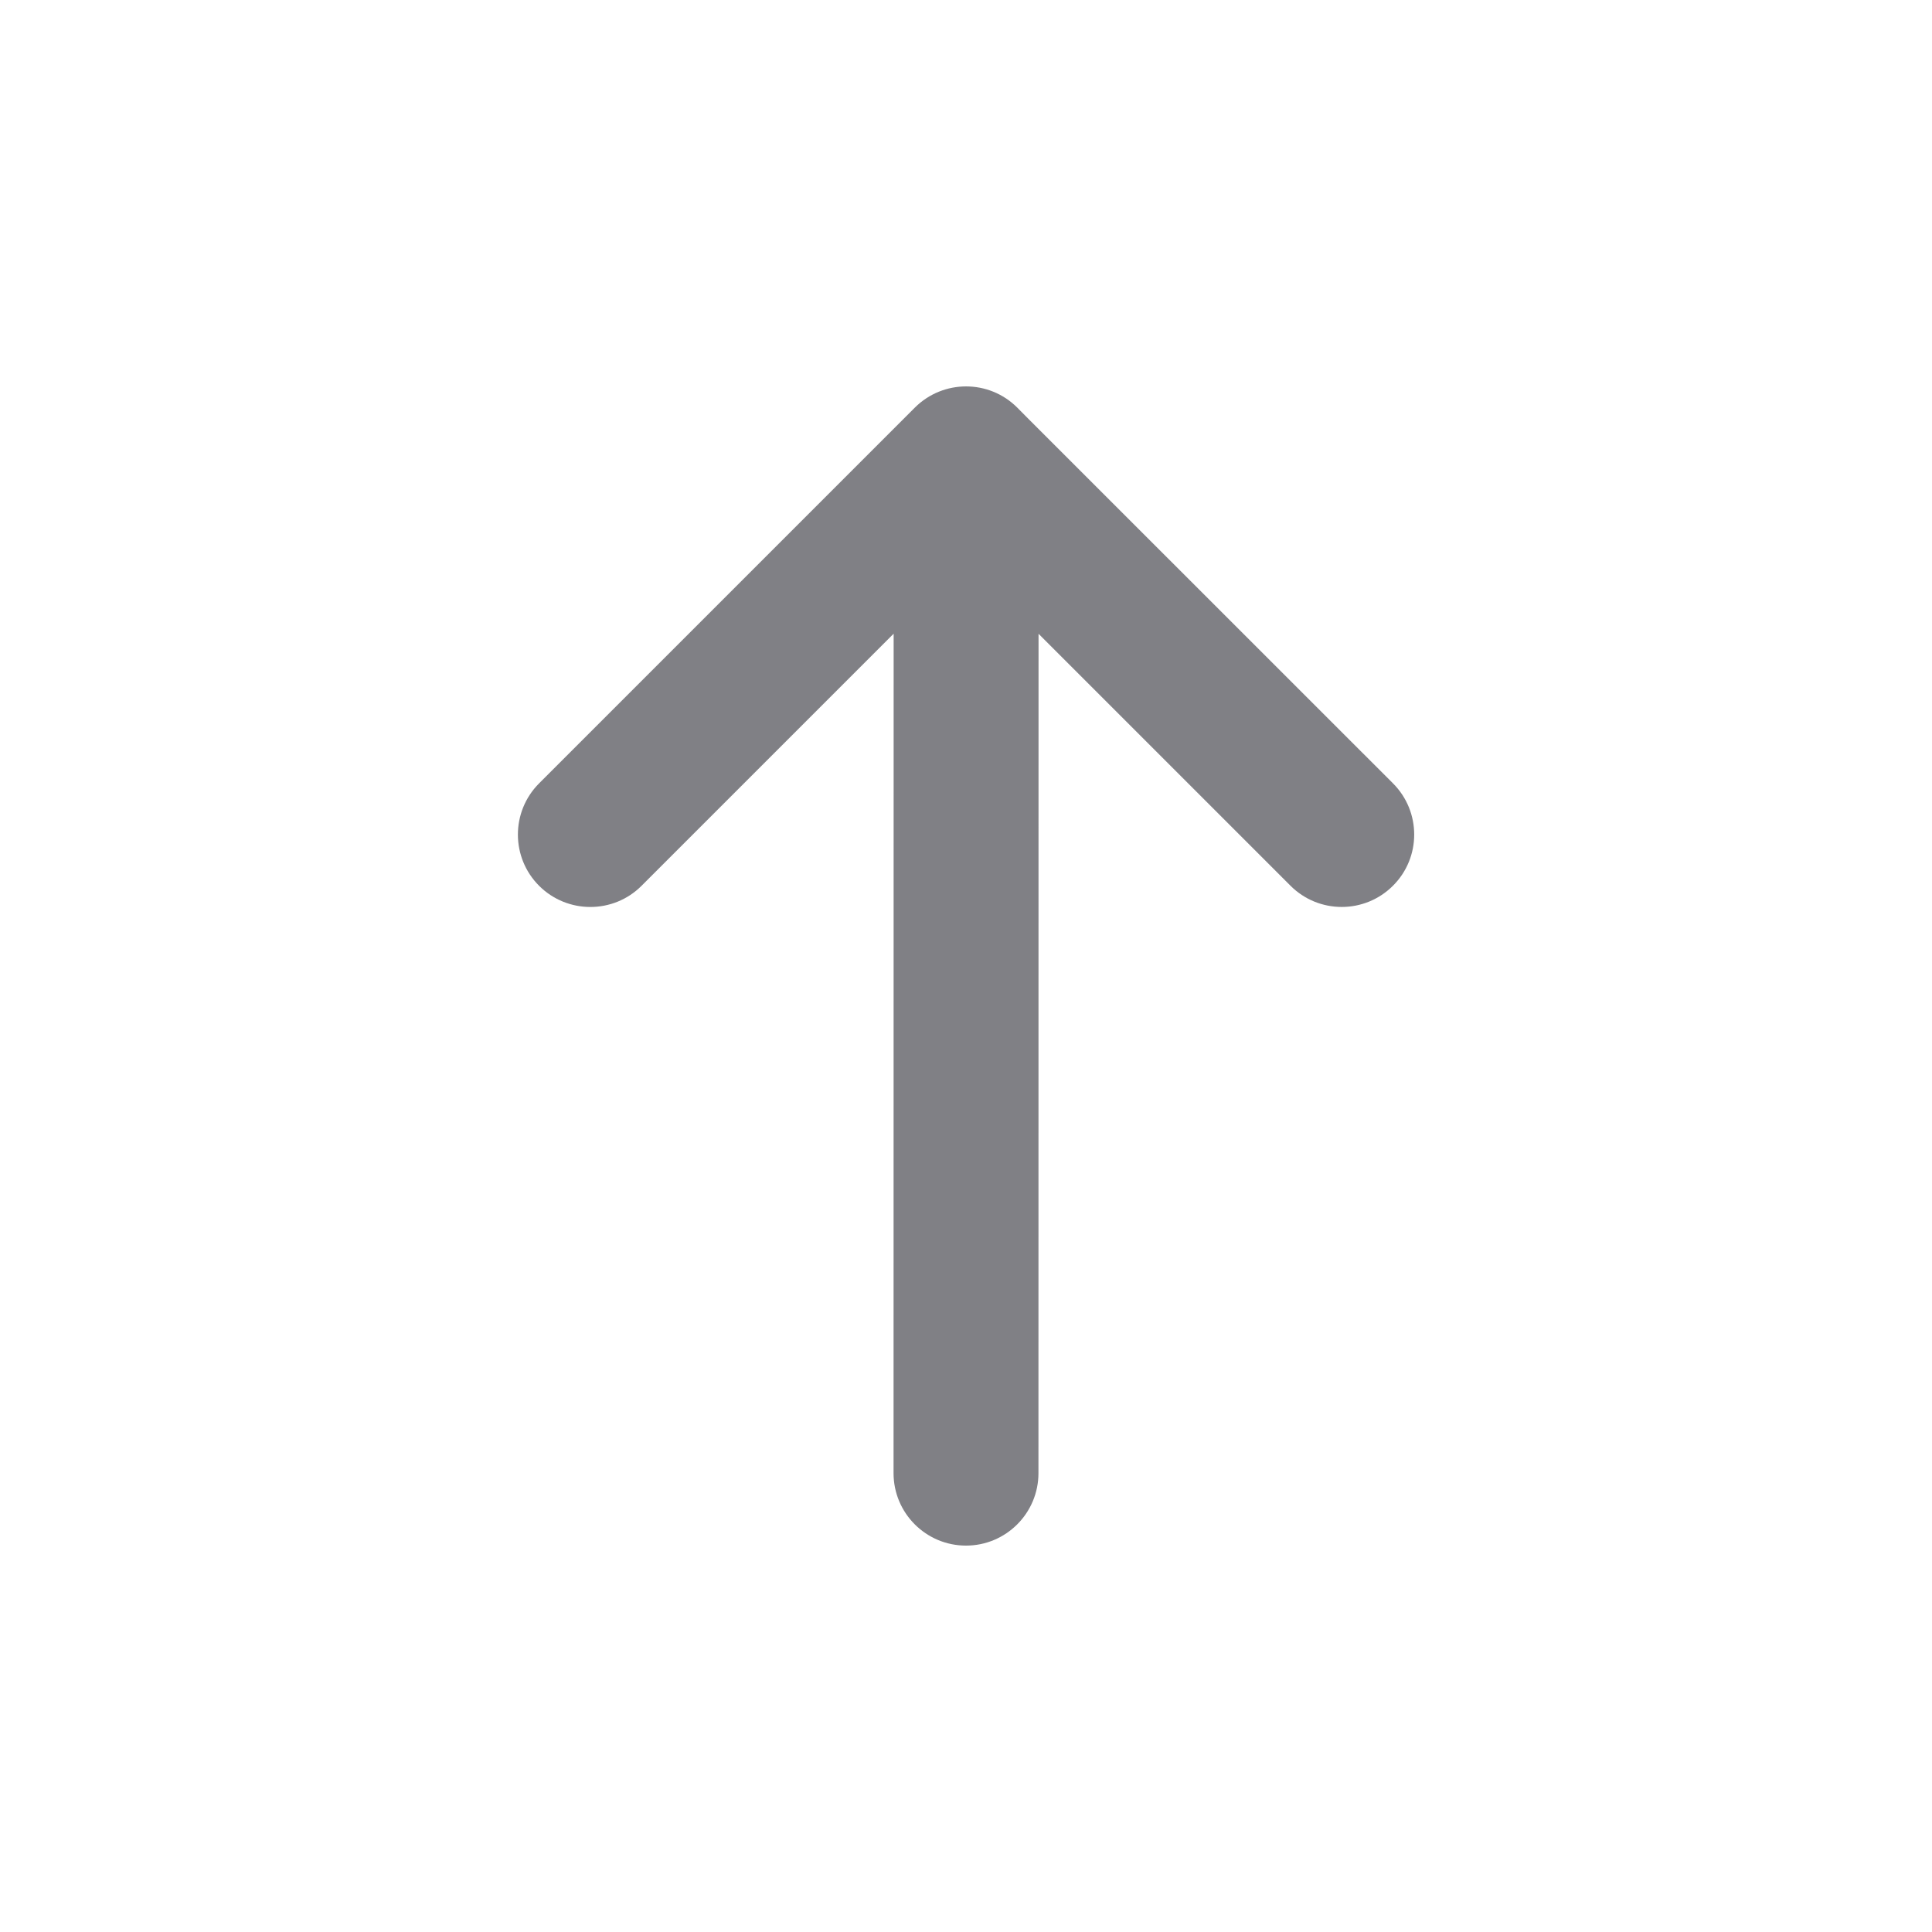
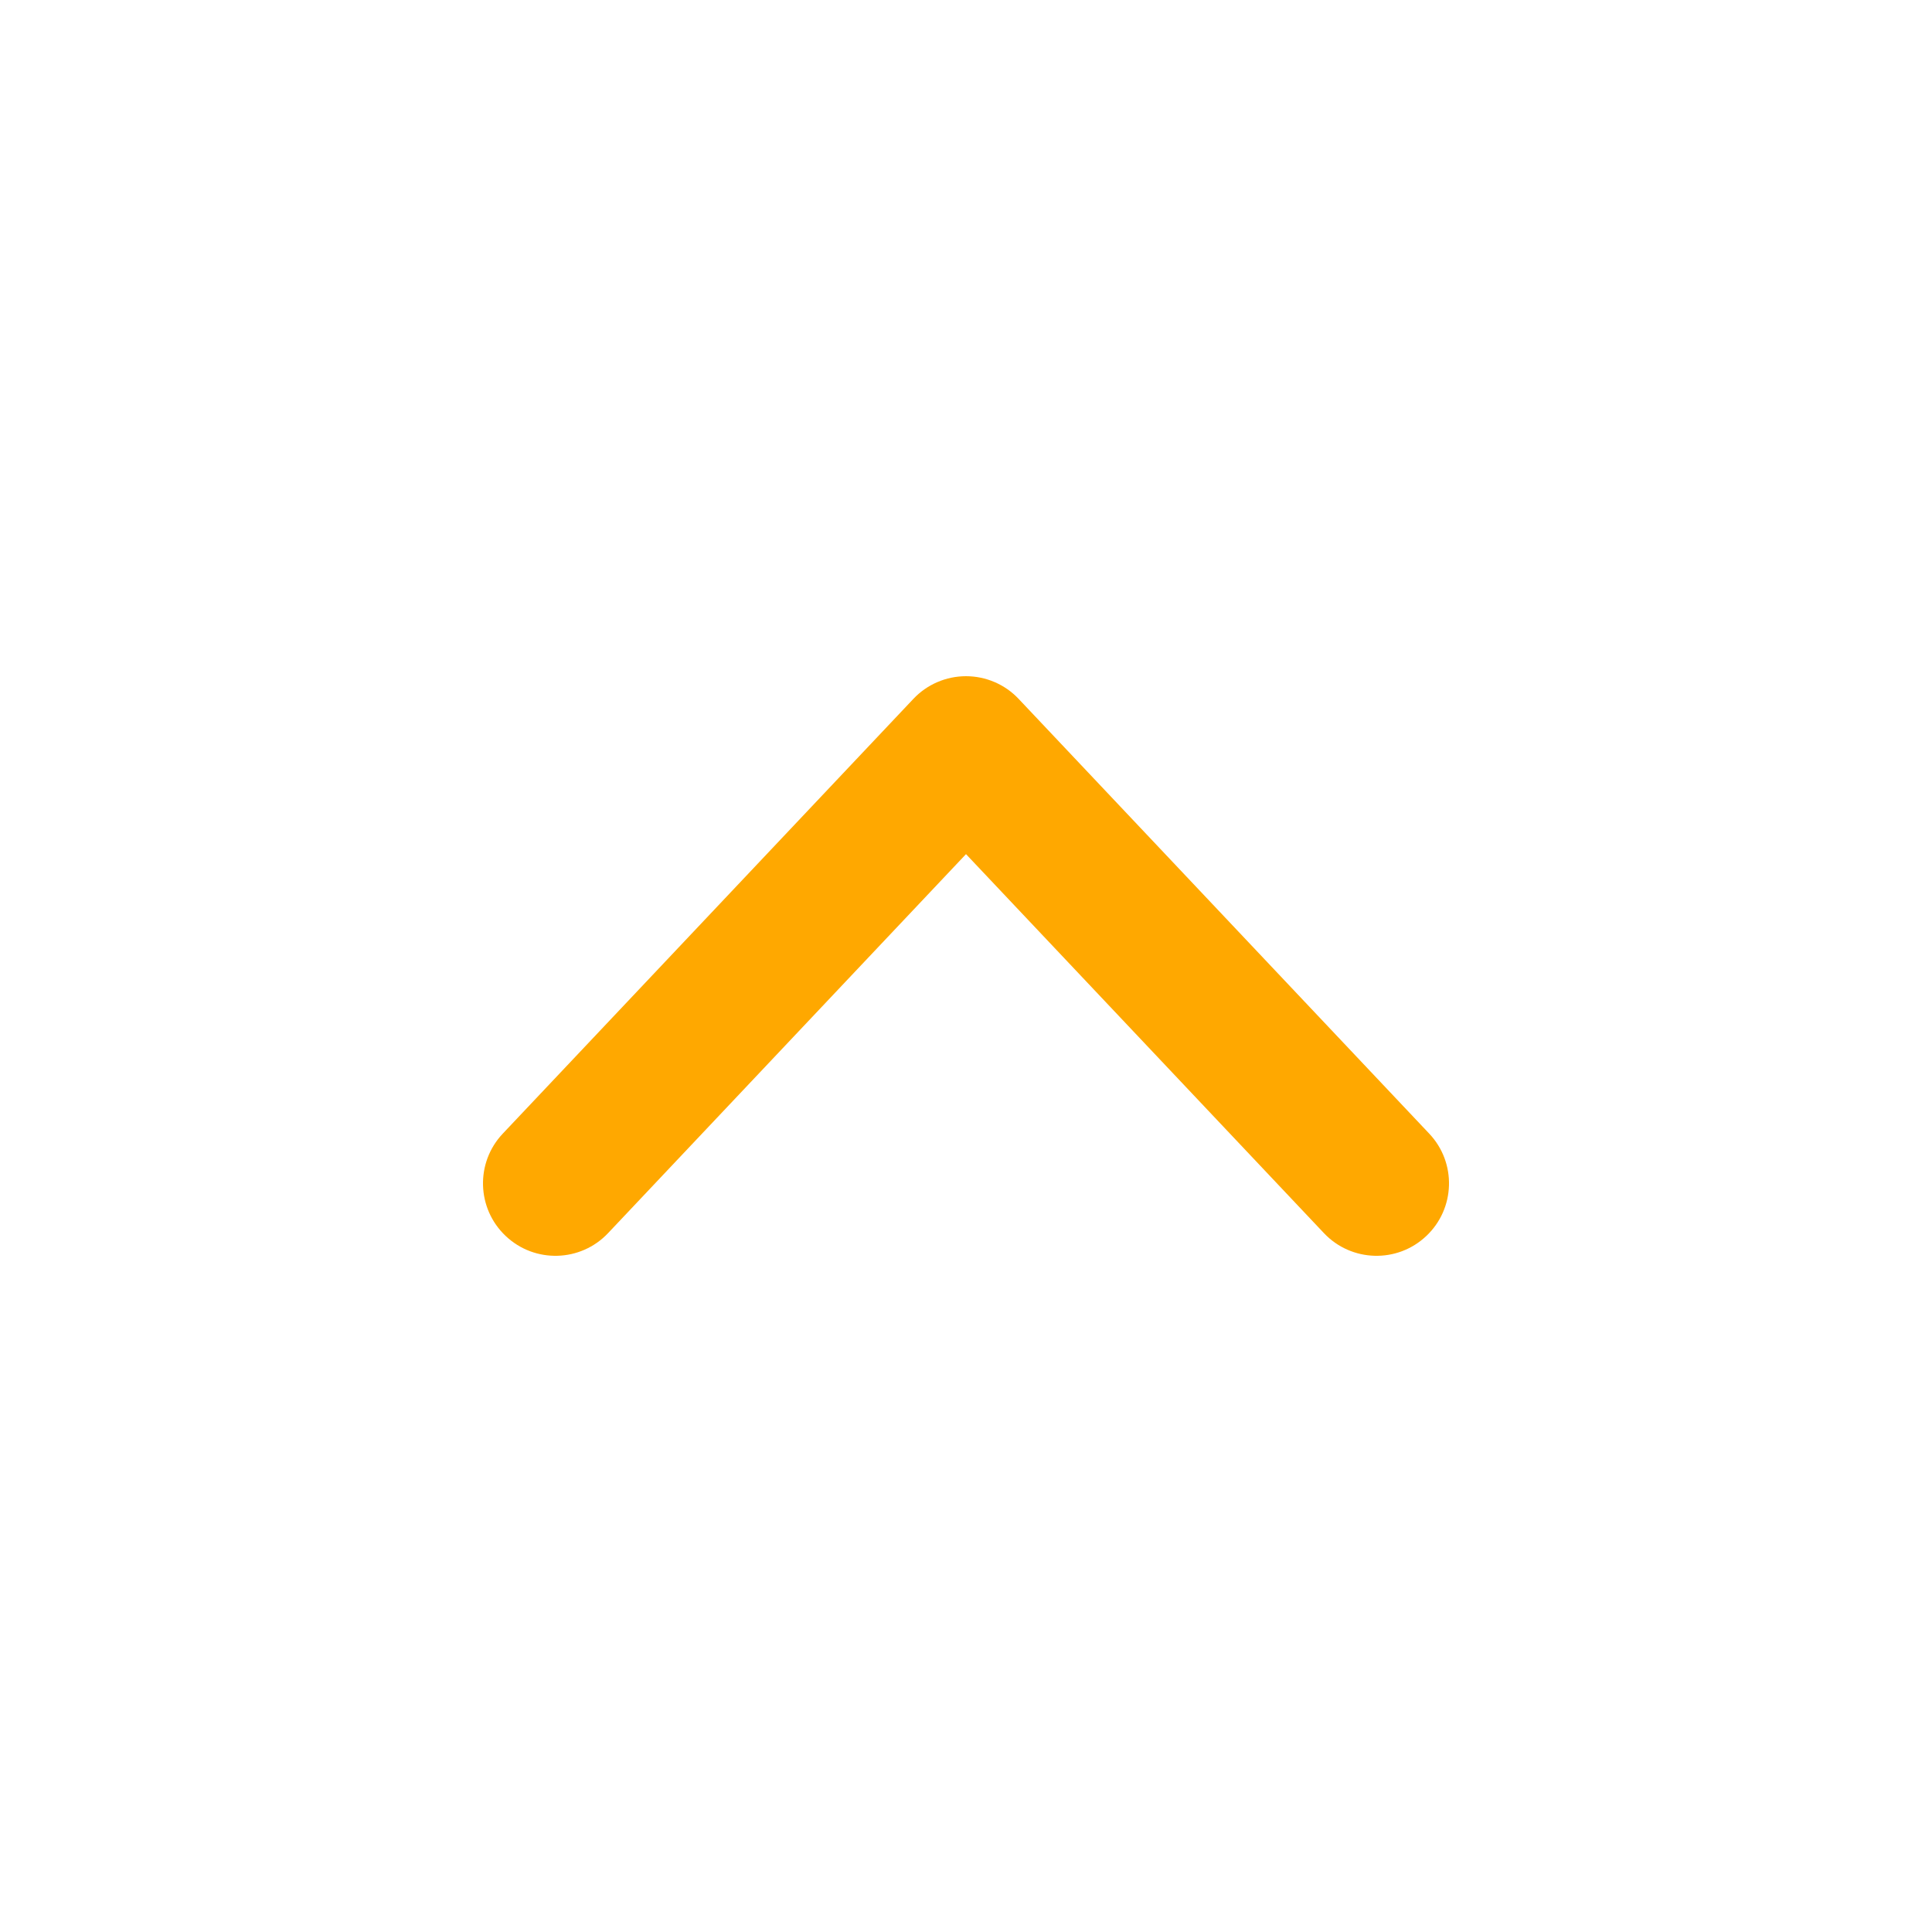
<svg xmlns="http://www.w3.org/2000/svg" width="20" height="20" viewBox="0 0 20 20" fill="none">
-   <path fill-rule="evenodd" clip-rule="evenodd" d="M5.581 9.17C5.288 8.877 5.288 8.402 5.581 8.109L9.345 4.345L9.471 4.219C9.764 3.927 10.239 3.927 10.531 4.22L10.655 4.345L14.42 8.109C14.713 8.402 14.713 8.877 14.42 9.169C14.127 9.462 13.652 9.462 13.359 9.169L10.751 6.561L10.75 15.25C10.75 15.664 10.414 16 10 16C9.586 16 9.25 15.664 9.25 15.25L9.251 6.56L6.641 9.17C6.349 9.462 5.874 9.462 5.581 9.17Z" fill="#808085" />
+   <path fill-rule="evenodd" clip-rule="evenodd" d="M5.235 12.795C5.536 13.08 6.011 13.066 6.295 12.765L10 8.842L13.705 12.765C13.989 13.066 14.464 13.08 14.765 12.795C15.066 12.511 15.08 12.036 14.795 11.735L10.545 7.235C10.404 7.085 10.206 7 10 7C9.794 7 9.596 7.085 9.455 7.235L5.205 11.735C4.92 12.036 4.934 12.511 5.235 12.795Z" fill="#FFA800" />
</svg>
